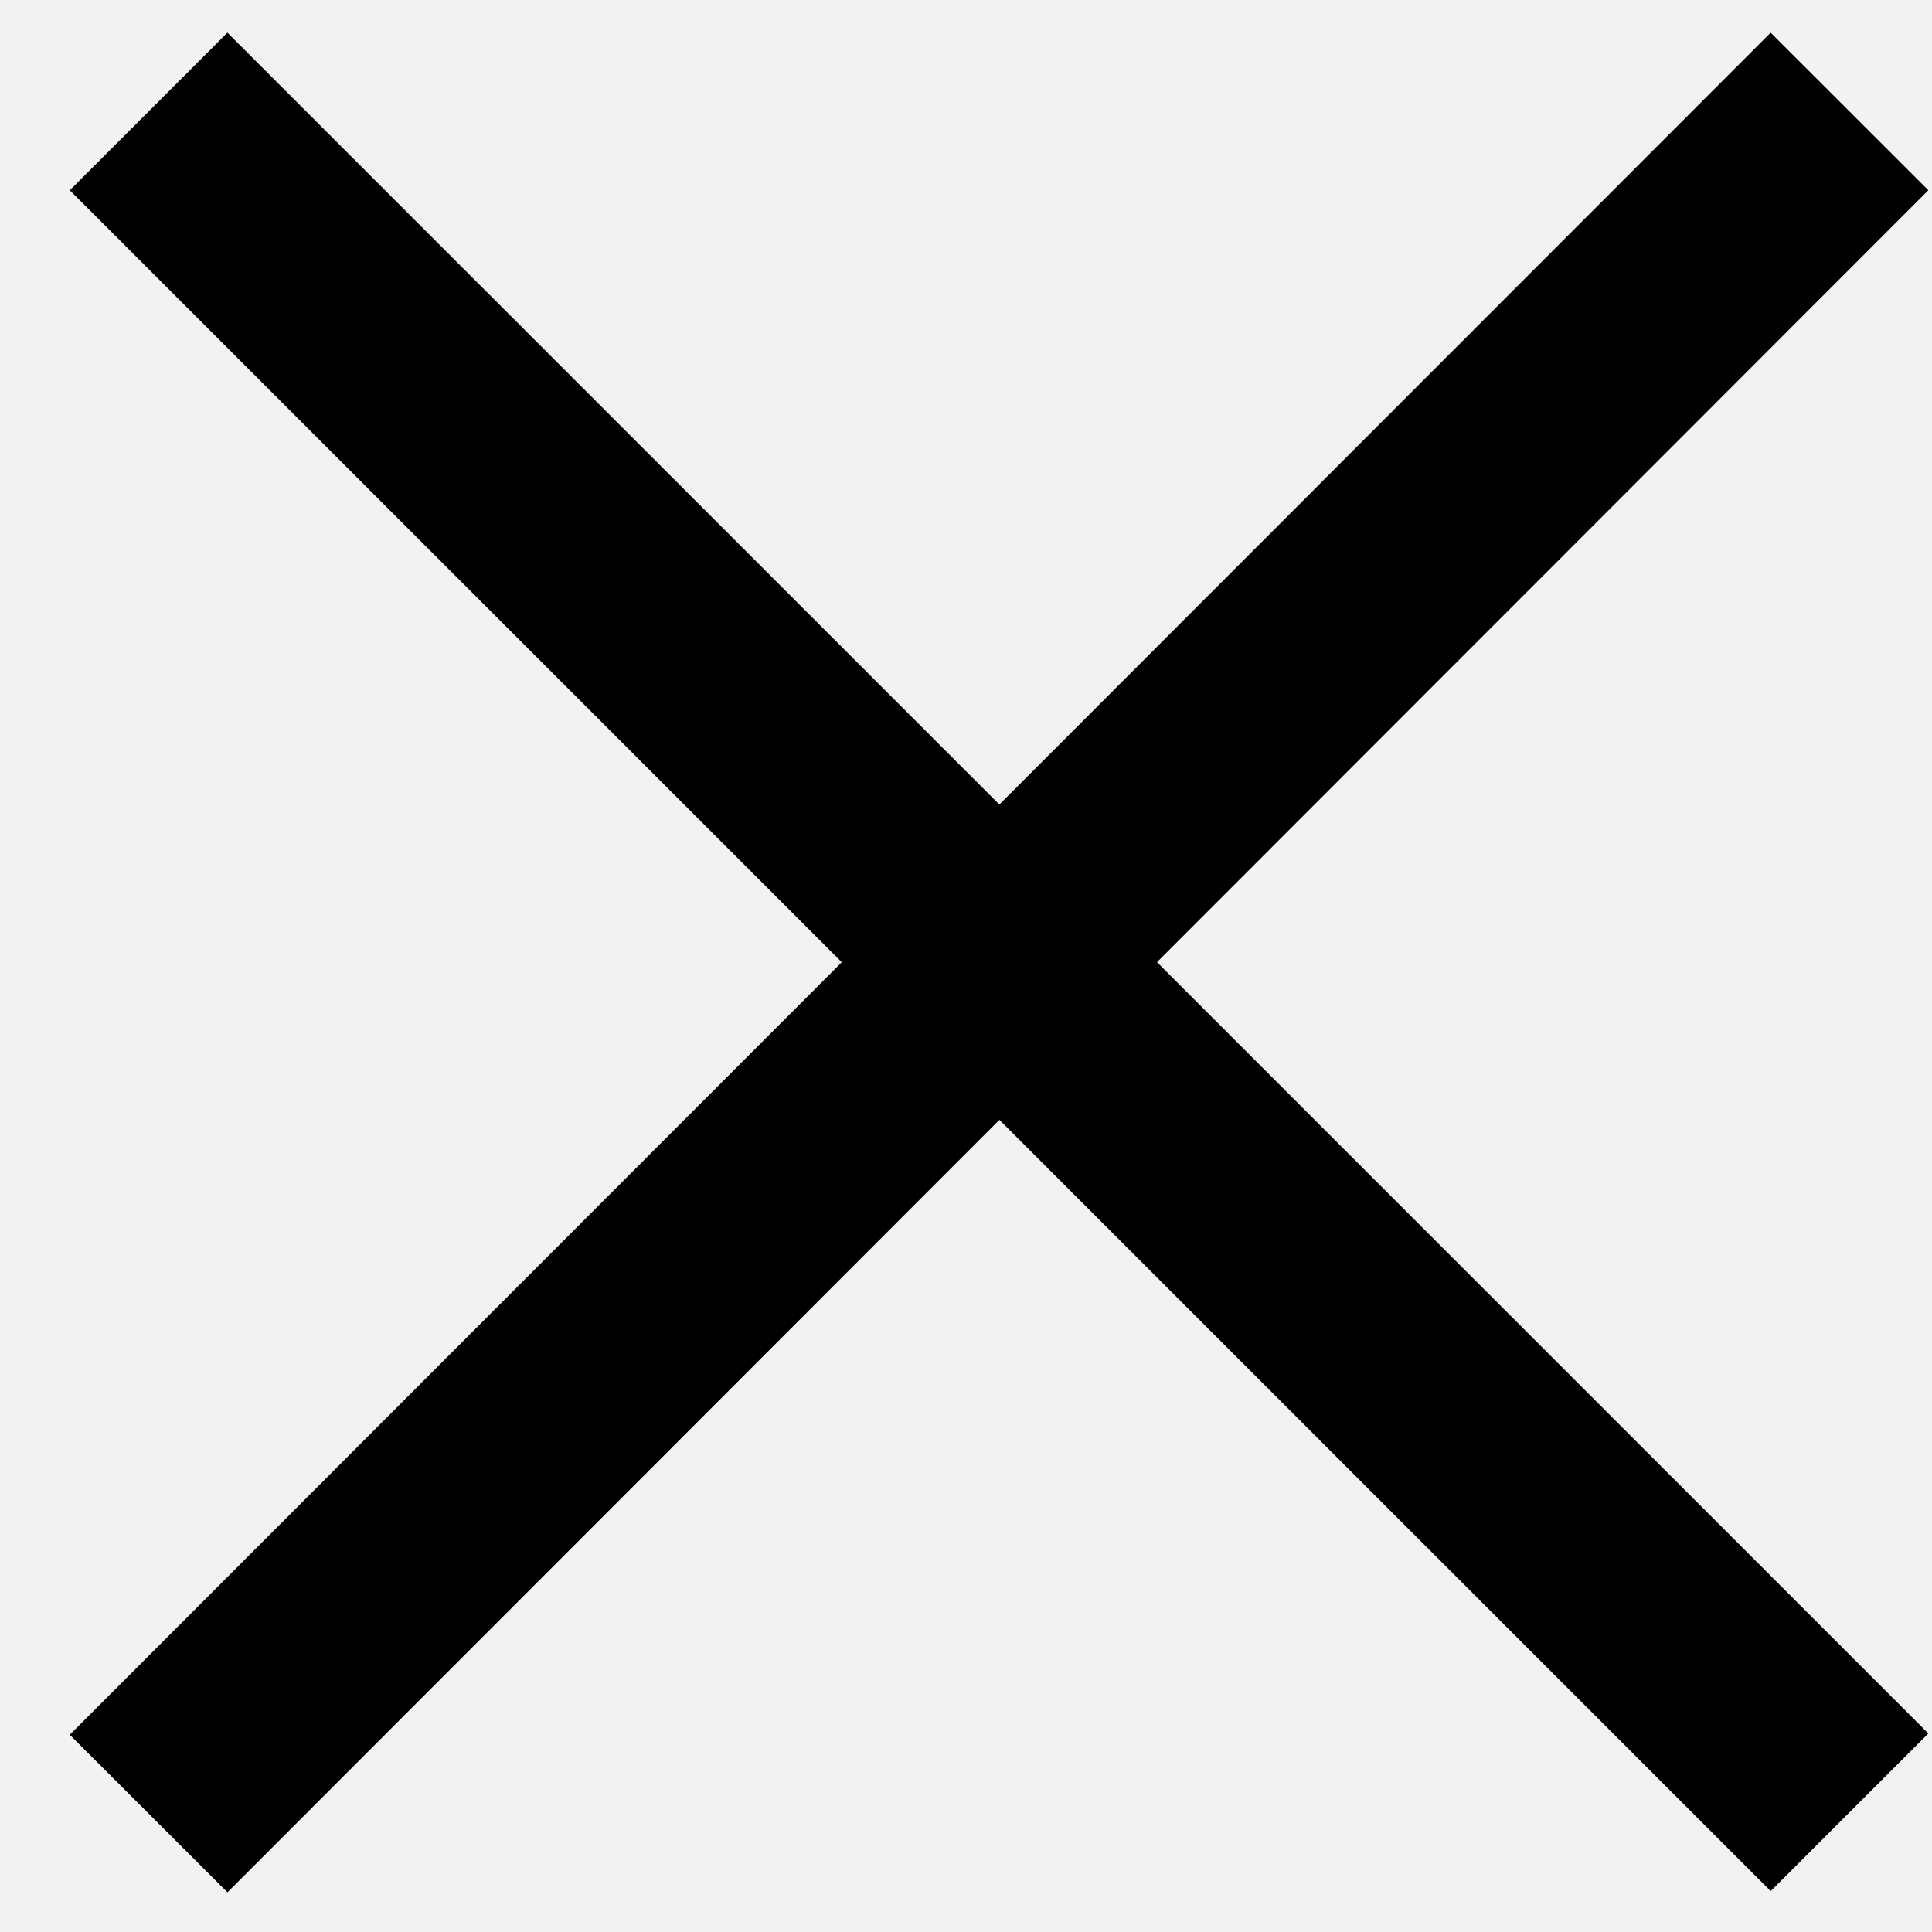
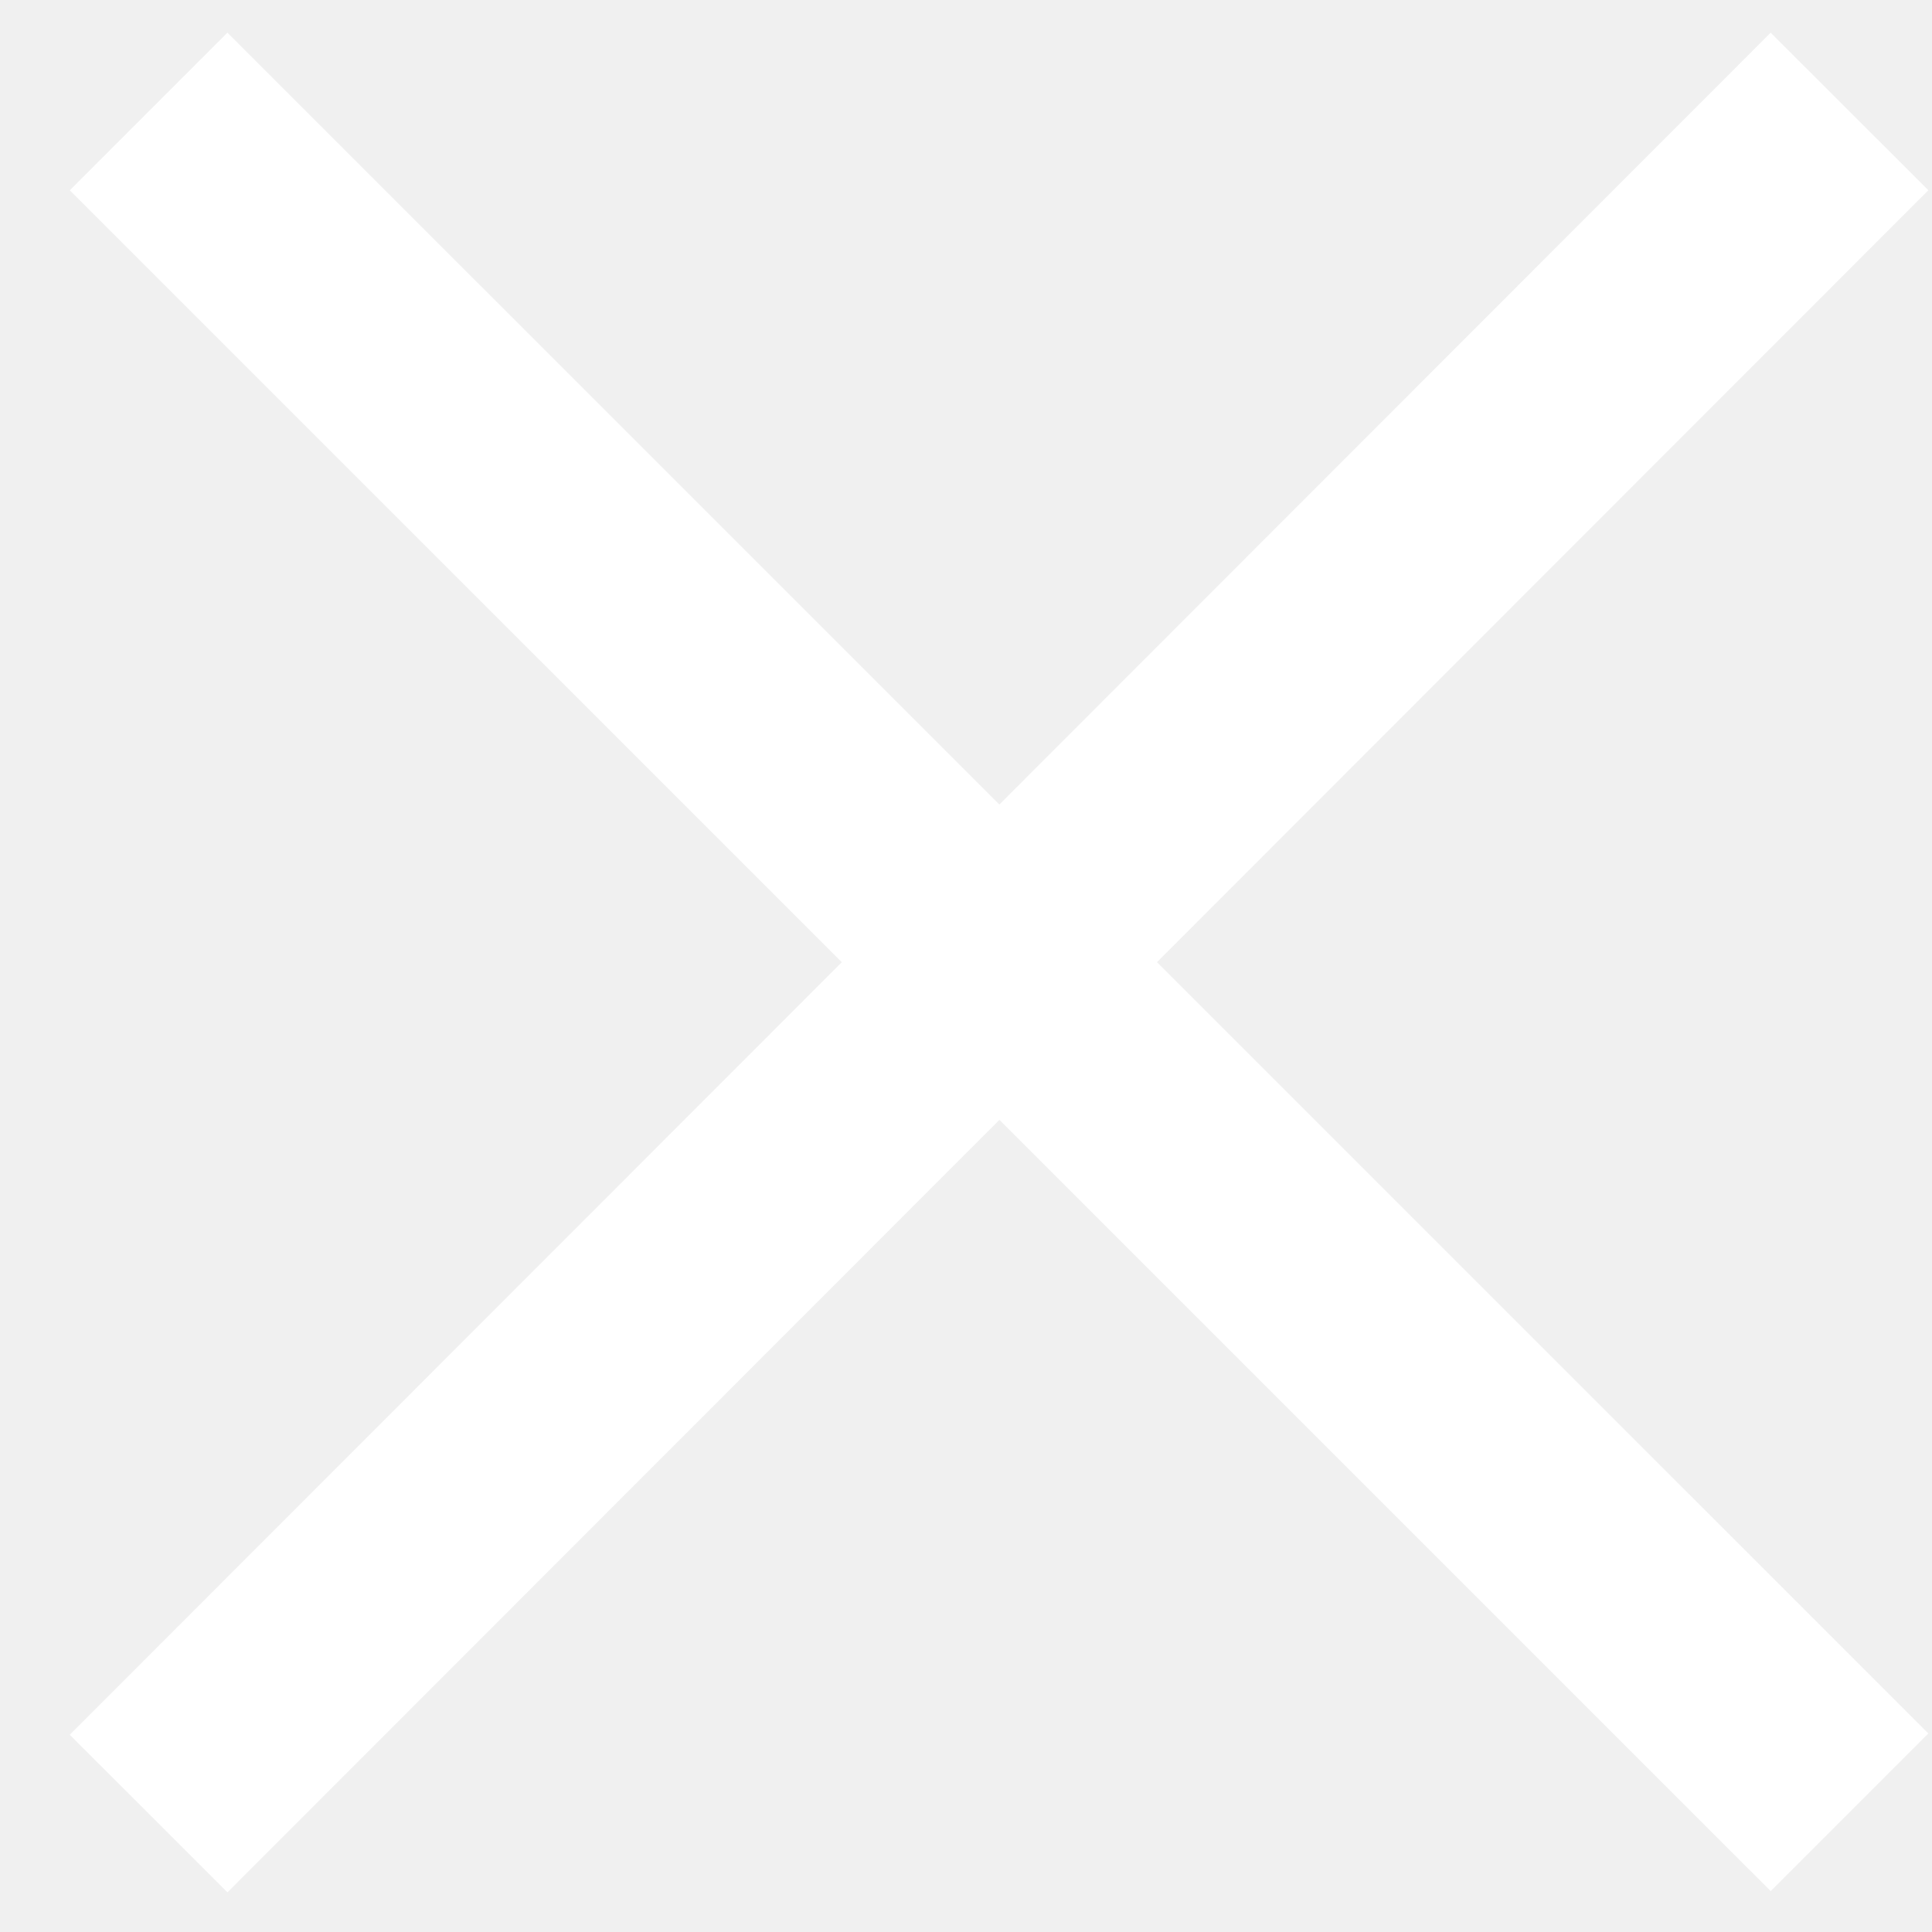
<svg xmlns="http://www.w3.org/2000/svg" width="26" height="26" viewBox="0 0 26 26">
  <defs>
    <clipPath id="clip-Icon_close_menu">
      <rect width="26" height="26" />
    </clipPath>
  </defs>
  <g id="Icon_close_menu" clip-path="url(#clip-Icon_close_menu)">
-     <rect width="26" height="26" fill="#f2f2f2" />
    <g id="Group_502" data-name="Group 502" transform="translate(-318.5 -13)">
-       <line id="Line_20" data-name="Line 20" x2="22.89" y2="22.889" transform="translate(320.5 14.5)" fill="none" stroke="#000" stroke-width="3" />
-       <line id="Line_22" data-name="Line 22" y1="22.906" x2="22.89" transform="translate(320.5 14.5)" fill="none" stroke="#000" stroke-width="3" />
+       <line id="Line_20" data-name="Line 20" x2="22.89" y2="22.889" transform="translate(320.5 14.5)" fill="none" stroke="#fff" stroke-width="3" />
+       <line id="Line_22" data-name="Line 22" y1="22.906" x2="22.89" transform="translate(320.5 14.5)" fill="none" stroke="#fff" stroke-width="3" />
    </g>
  </g>
</svg>
